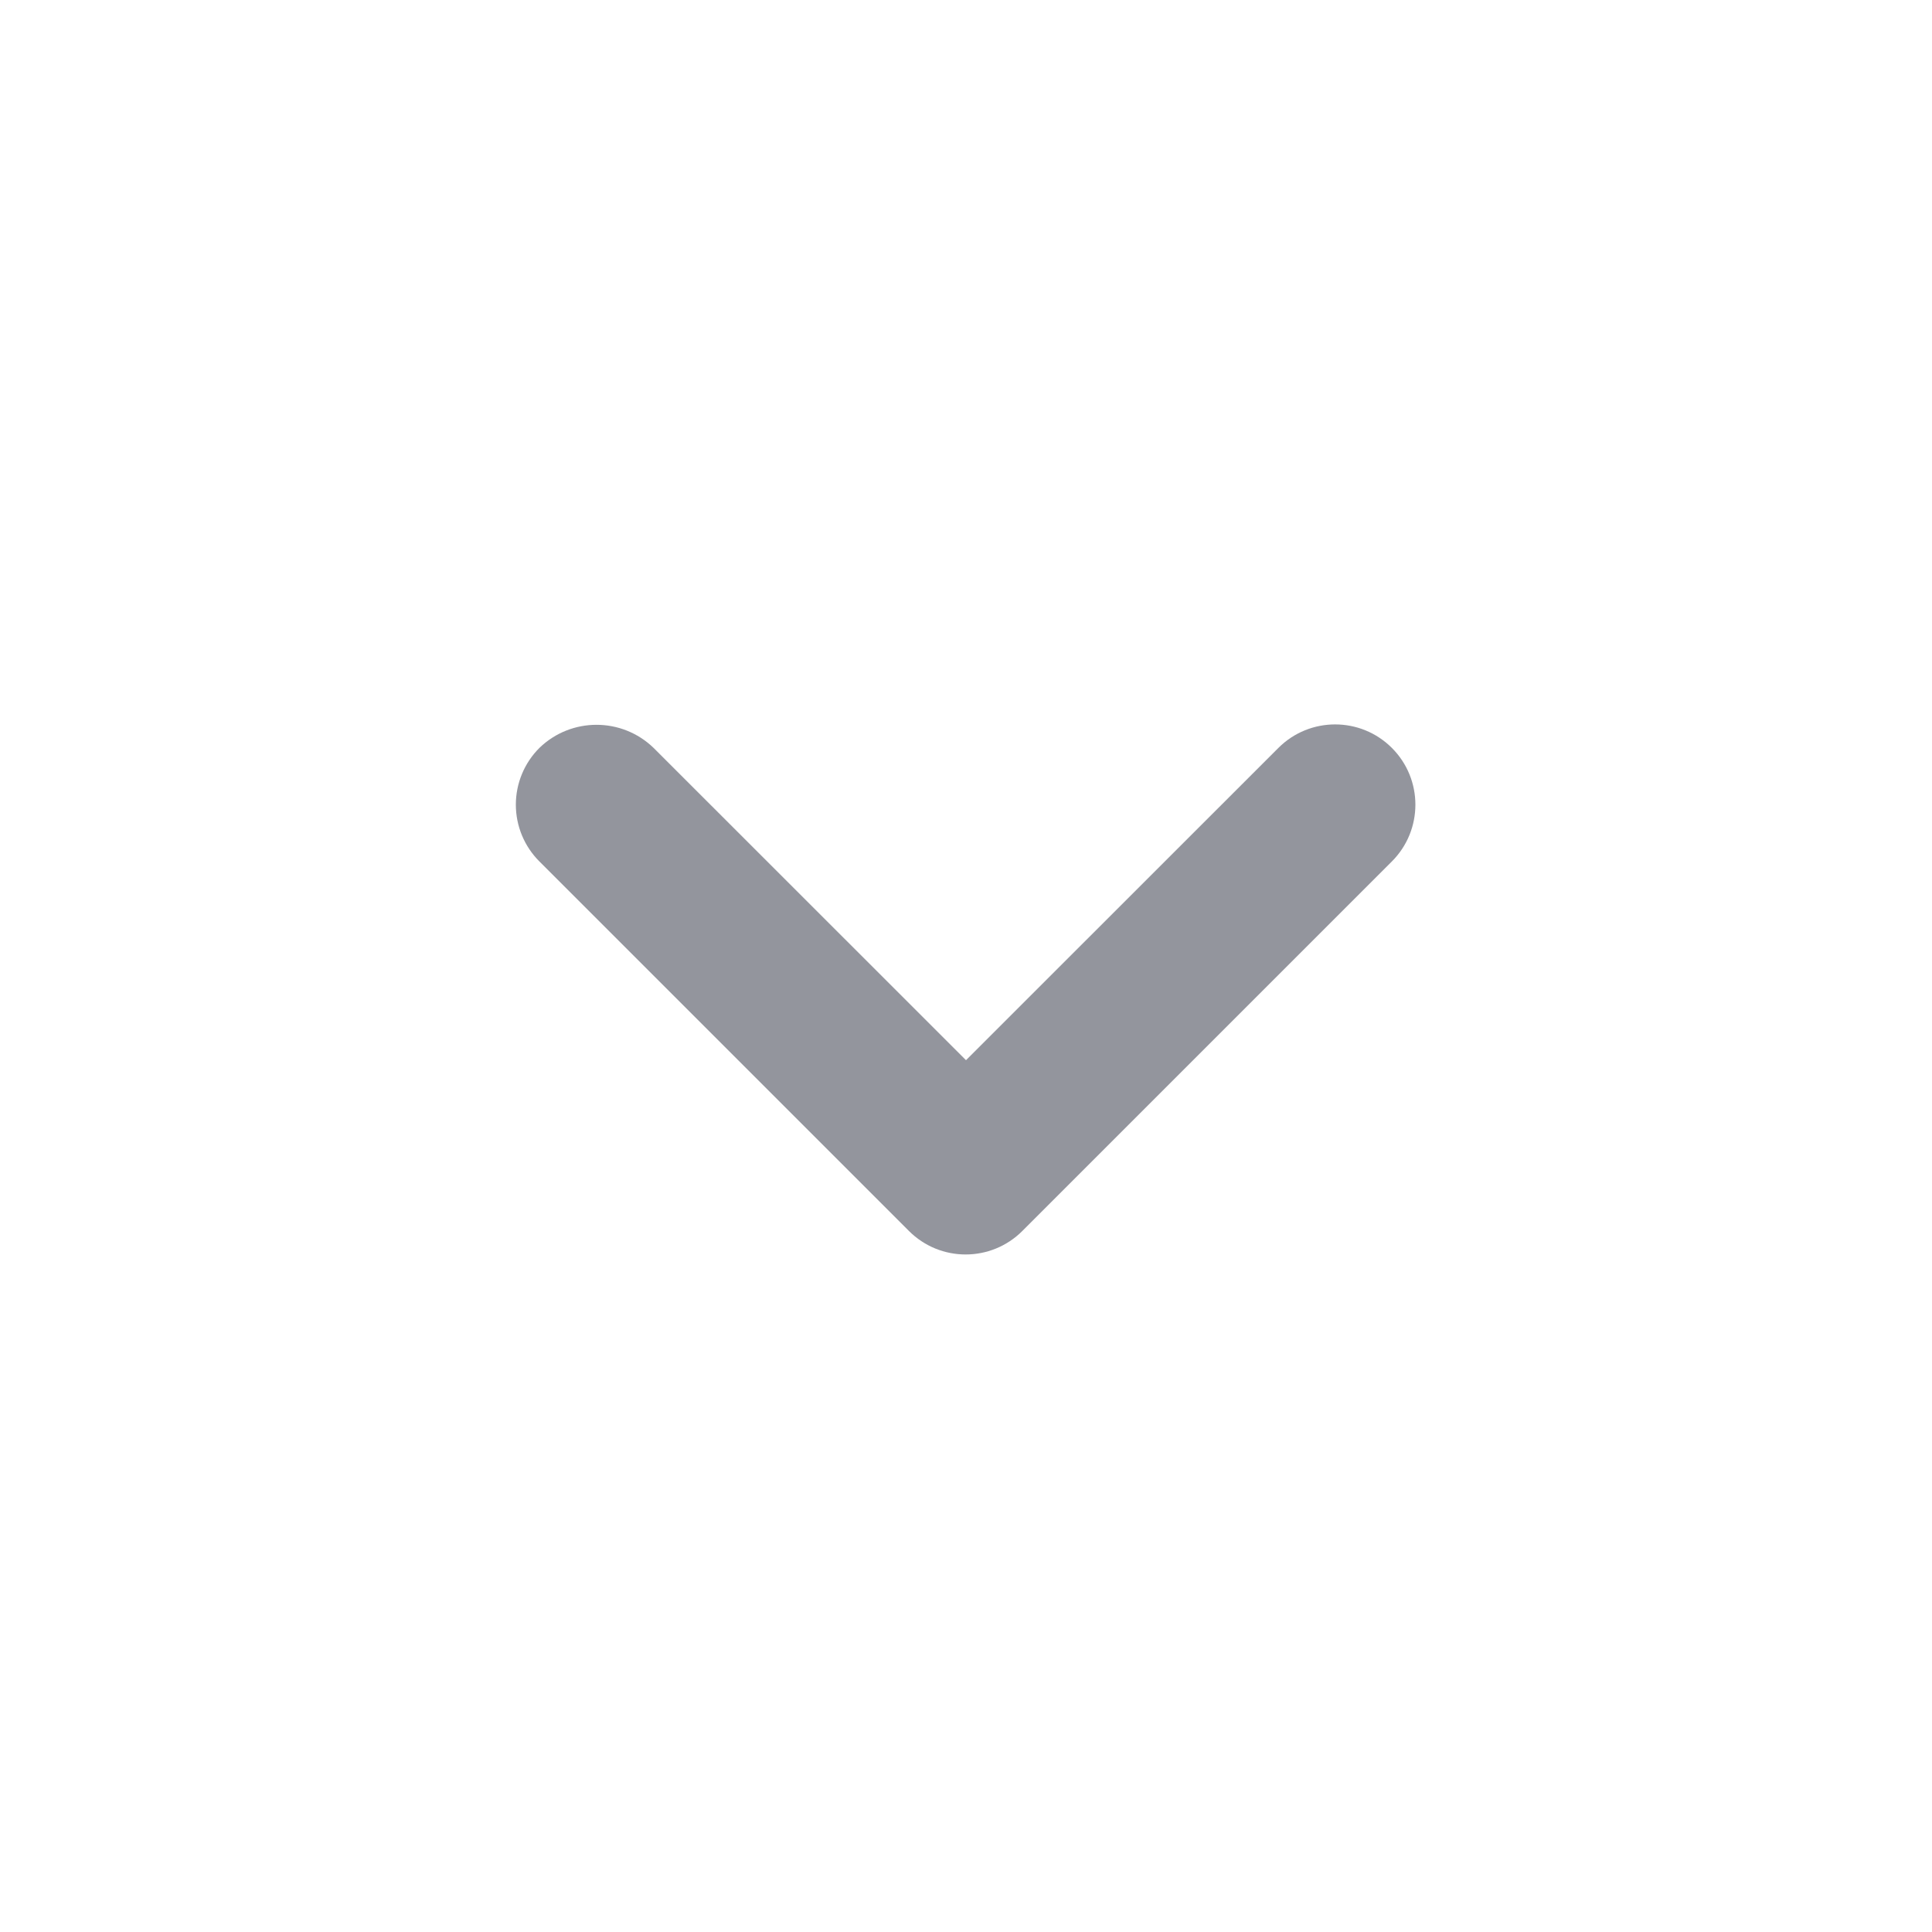
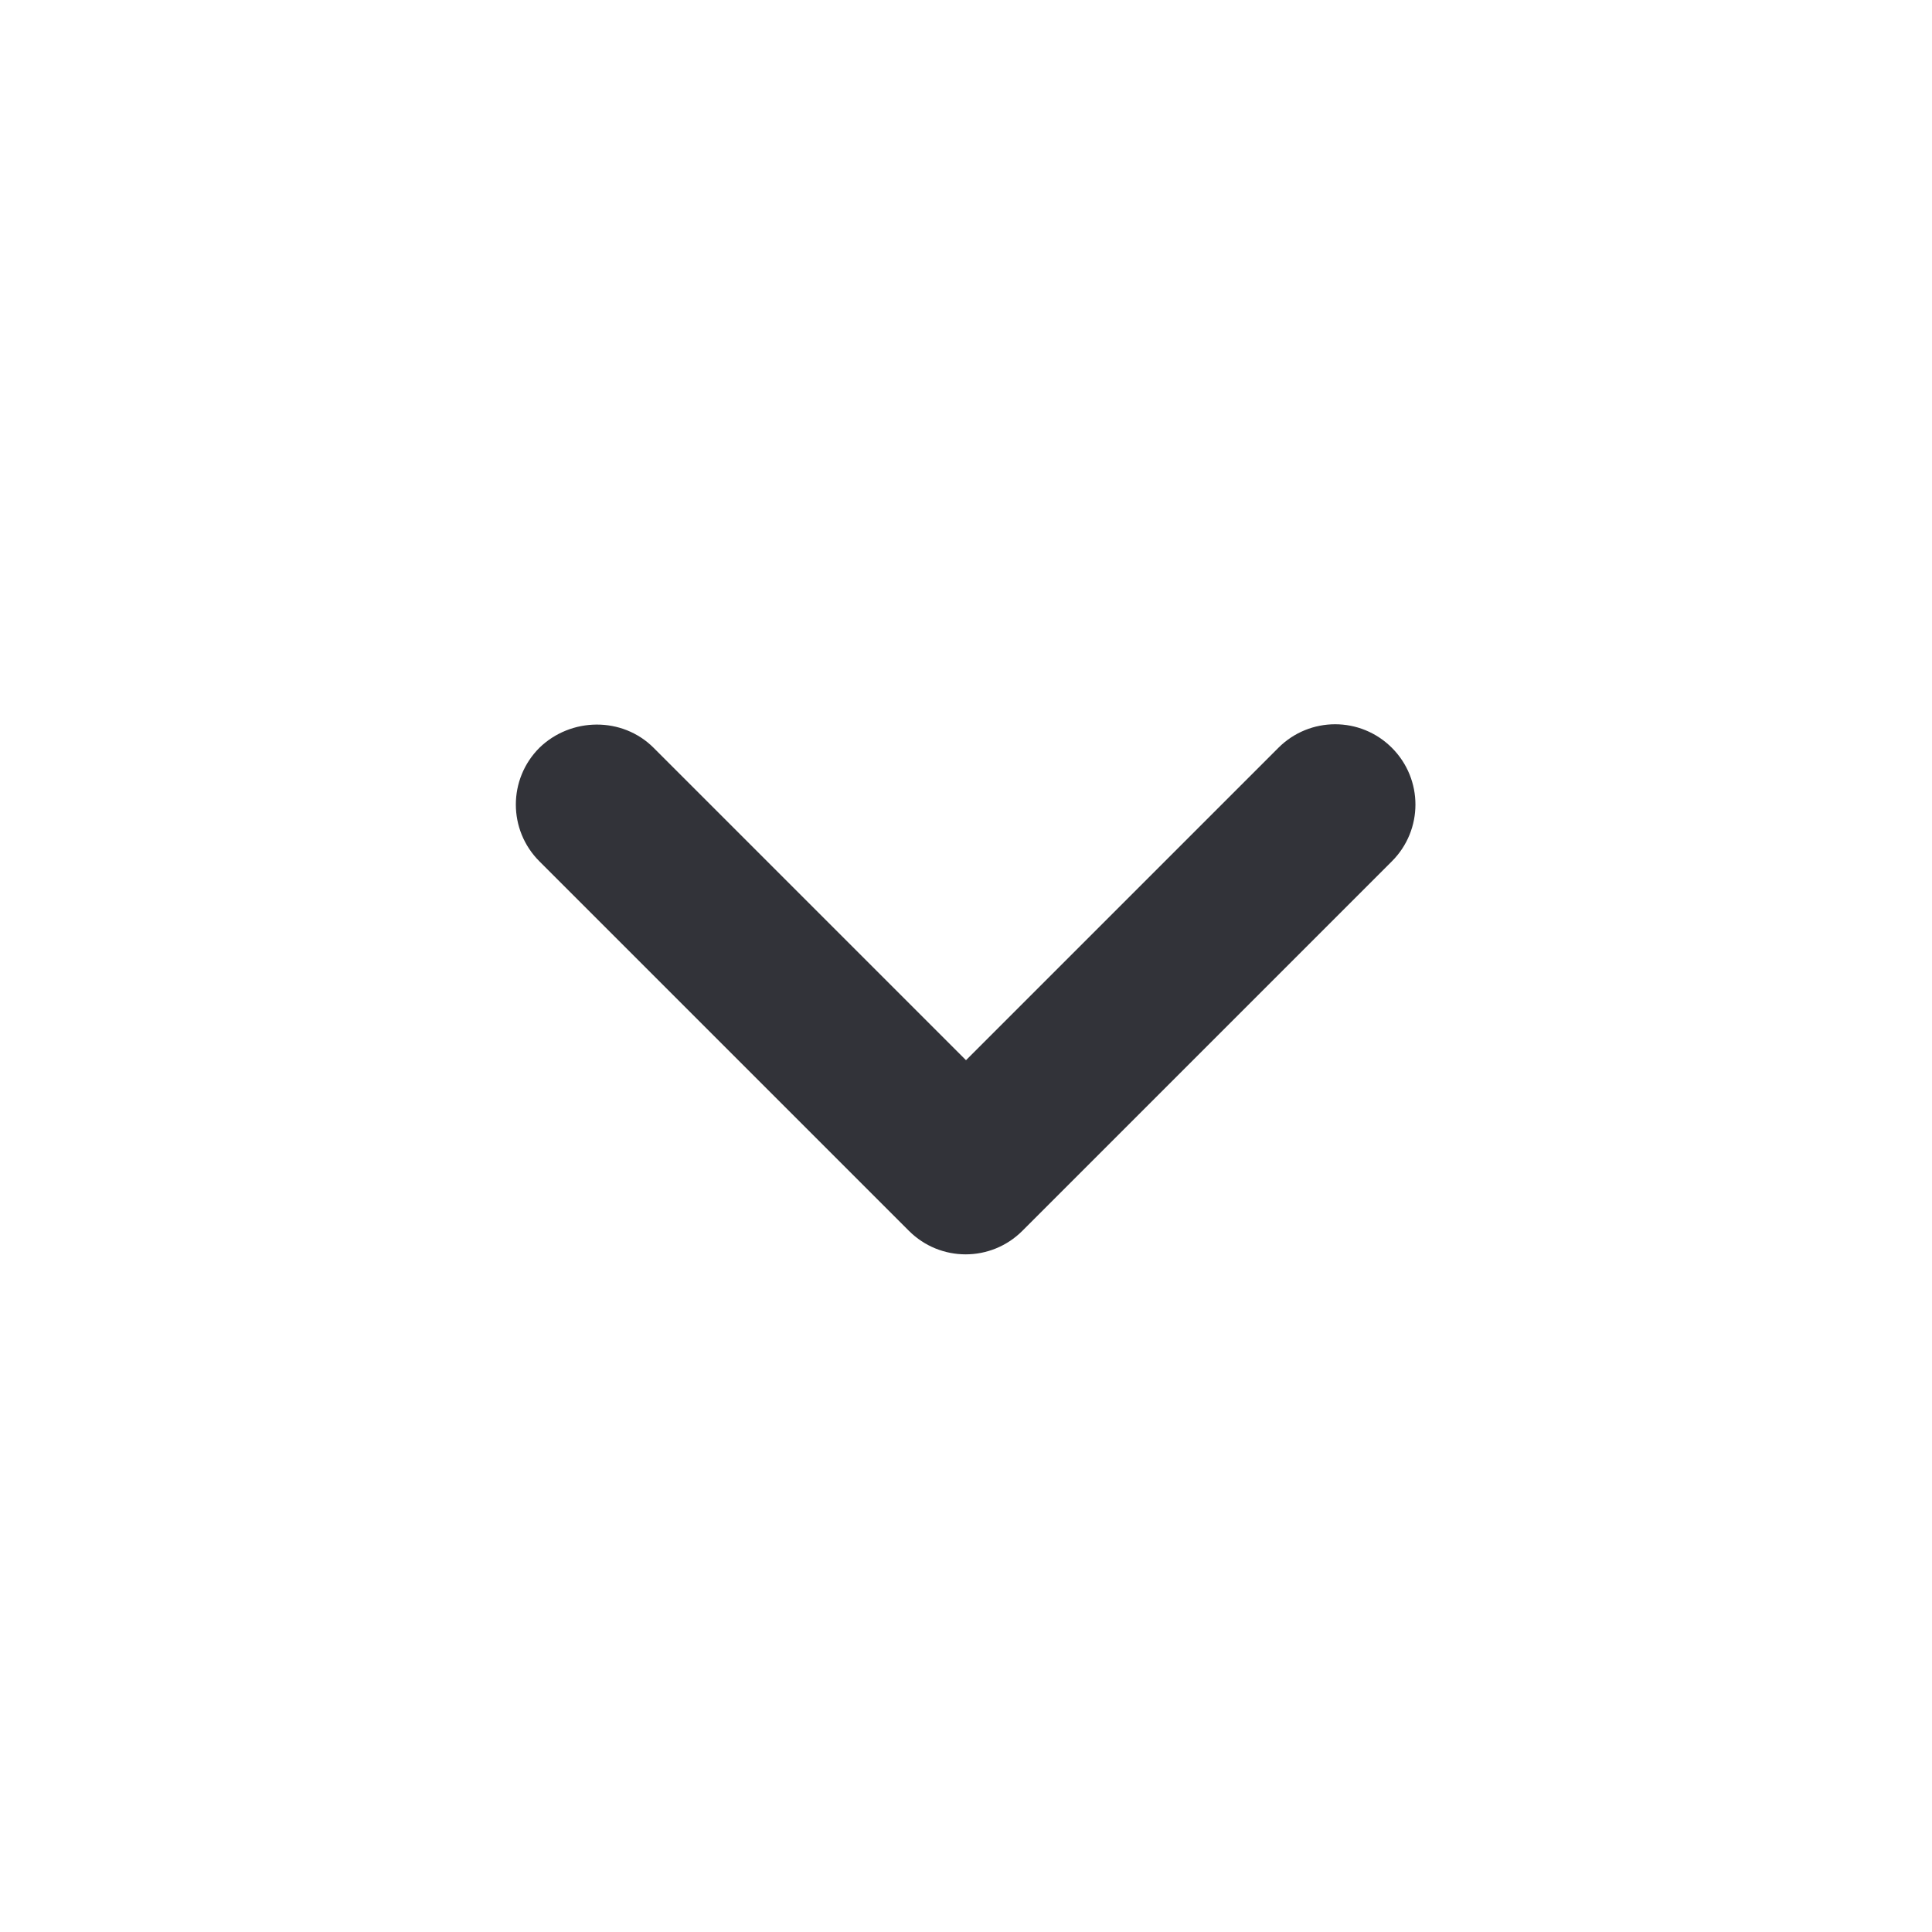
- <svg xmlns="http://www.w3.org/2000/svg" width="16" height="16" fill="none">
-   <path fill="#93959D" d="M5.413 6.194 8 8.78l2.587-2.586a.664.664 0 1 1 .94.94l-3.06 3.06c-.26.26-.68.26-.94 0l-3.06-3.06a.664.664 0 0 1 0-.94.68.68 0 0 1 .946 0" />
+ <svg xmlns="http://www.w3.org/2000/svg" width="16" height="16" viewBox="0 0 16 16" fill="none">
+   <g id="ic_arrow_down_gray_16">
+     <path id="Vector" d="M5.413 6.193L8 8.78L10.587 6.193C10.847 5.933 11.267 5.933 11.527 6.193C11.787 6.453 11.787 6.873 11.527 7.133L8.467 10.193C8.207 10.453 7.787 10.453 7.527 10.193L4.467 7.133C4.207 6.873 4.207 6.453 4.467 6.193C4.727 5.94 5.153 5.933 5.413 6.193Z" fill="#323339" />
+   </g>
</svg>
